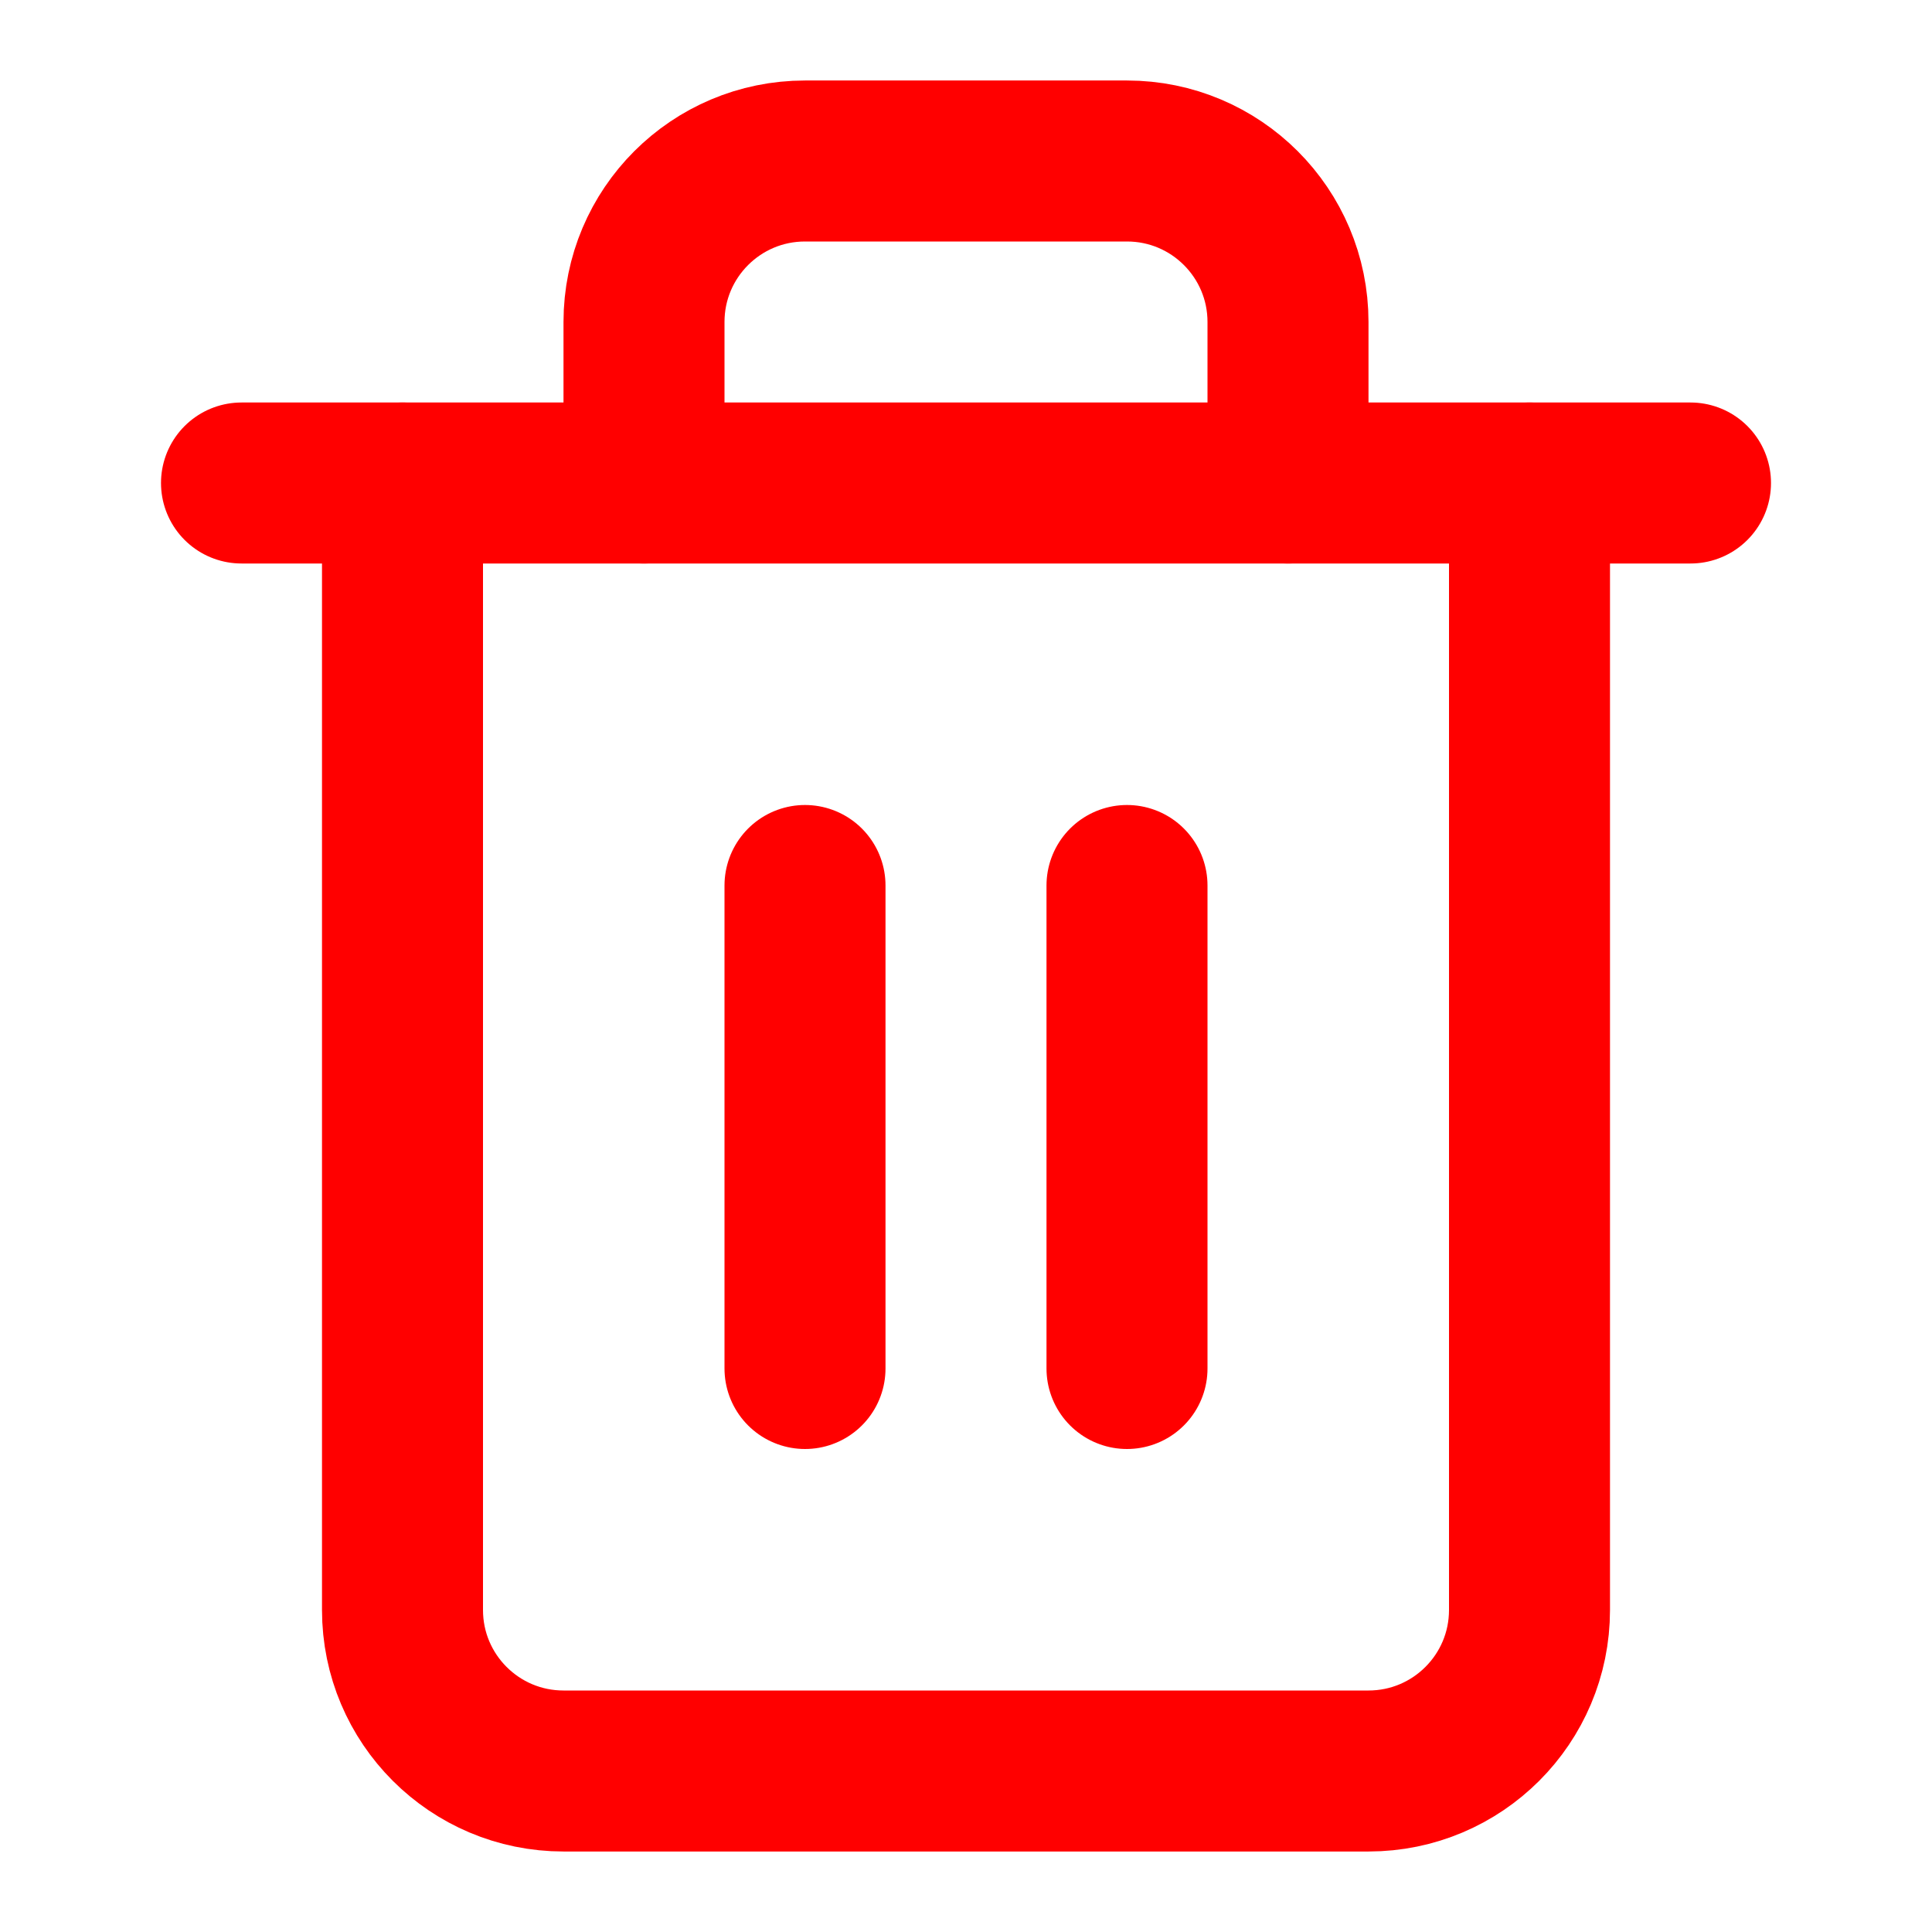
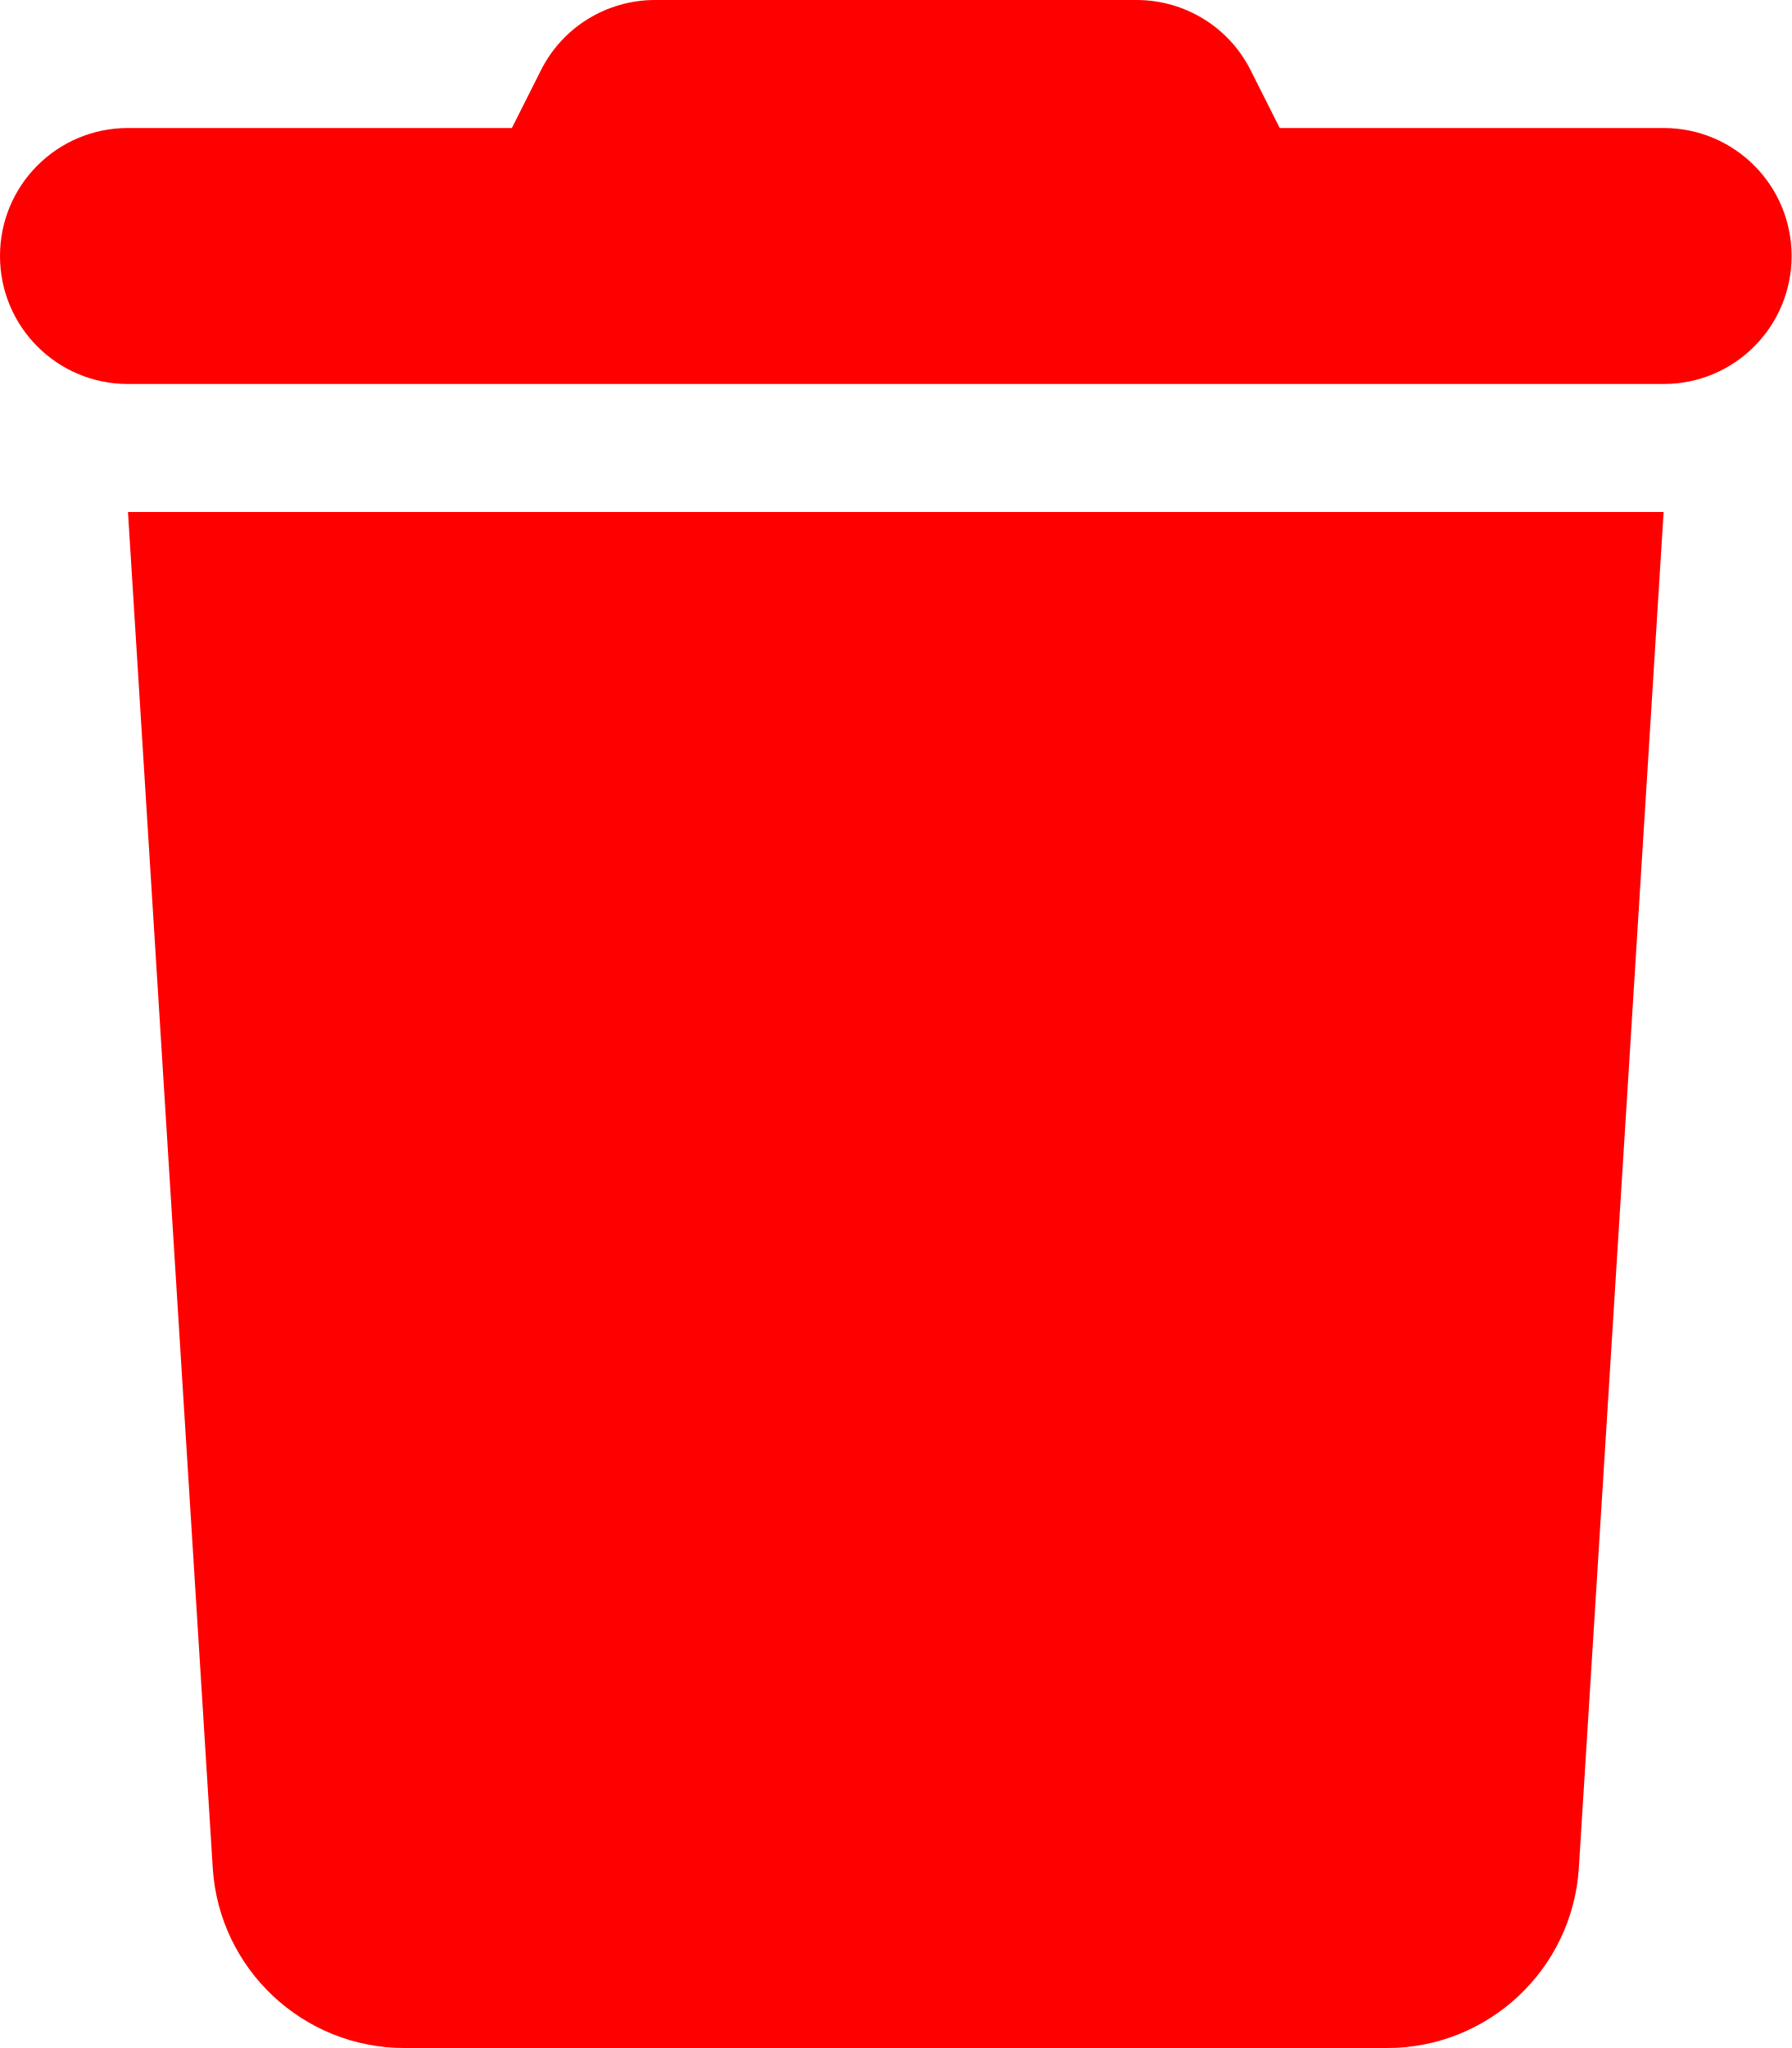
- <svg xmlns="http://www.w3.org/2000/svg" width="40" height="40" viewBox="0 0 24 24" fill="none" stroke="red" stroke-width="2" stroke-linecap="round" stroke-linejoin="round">
-   <polyline points="3 6 5 6 21 6" />
-   <path d="M19 6v14a2 2 0 0 1-2 2H7a2 2 0 0 1-2-2V6m3 0V4a2 2 0 0 1 2-2h4a2 2 0 0 1 2 2v2" />
-   <line x1="10" y1="11" x2="10" y2="17" />
-   <line x1="14" y1="11" x2="14" y2="17" />
+ <svg xmlns="http://www.w3.org/2000/svg" viewBox="0 0 448 512" fill="red">
+   <path d="M135.2 17.7L128 32 32 32C14.3 32 0 46.3 0 64S14.3 96 32 96l384 0c17.7 0 32-14.3 32-32s-14.3-32-32-32l-96 0-7.2-14.3C307.4 6.8 296.3 0 284.2 0L163.8 0c-12.1 0-23.2 6.8-28.6 17.7zM416 128L32 128 53.2 467c1.6 25.3 22.6 45 47.9 45l245.8 0c25.3 0 46.3-19.7 47.9-45L416 128z" />
</svg>
